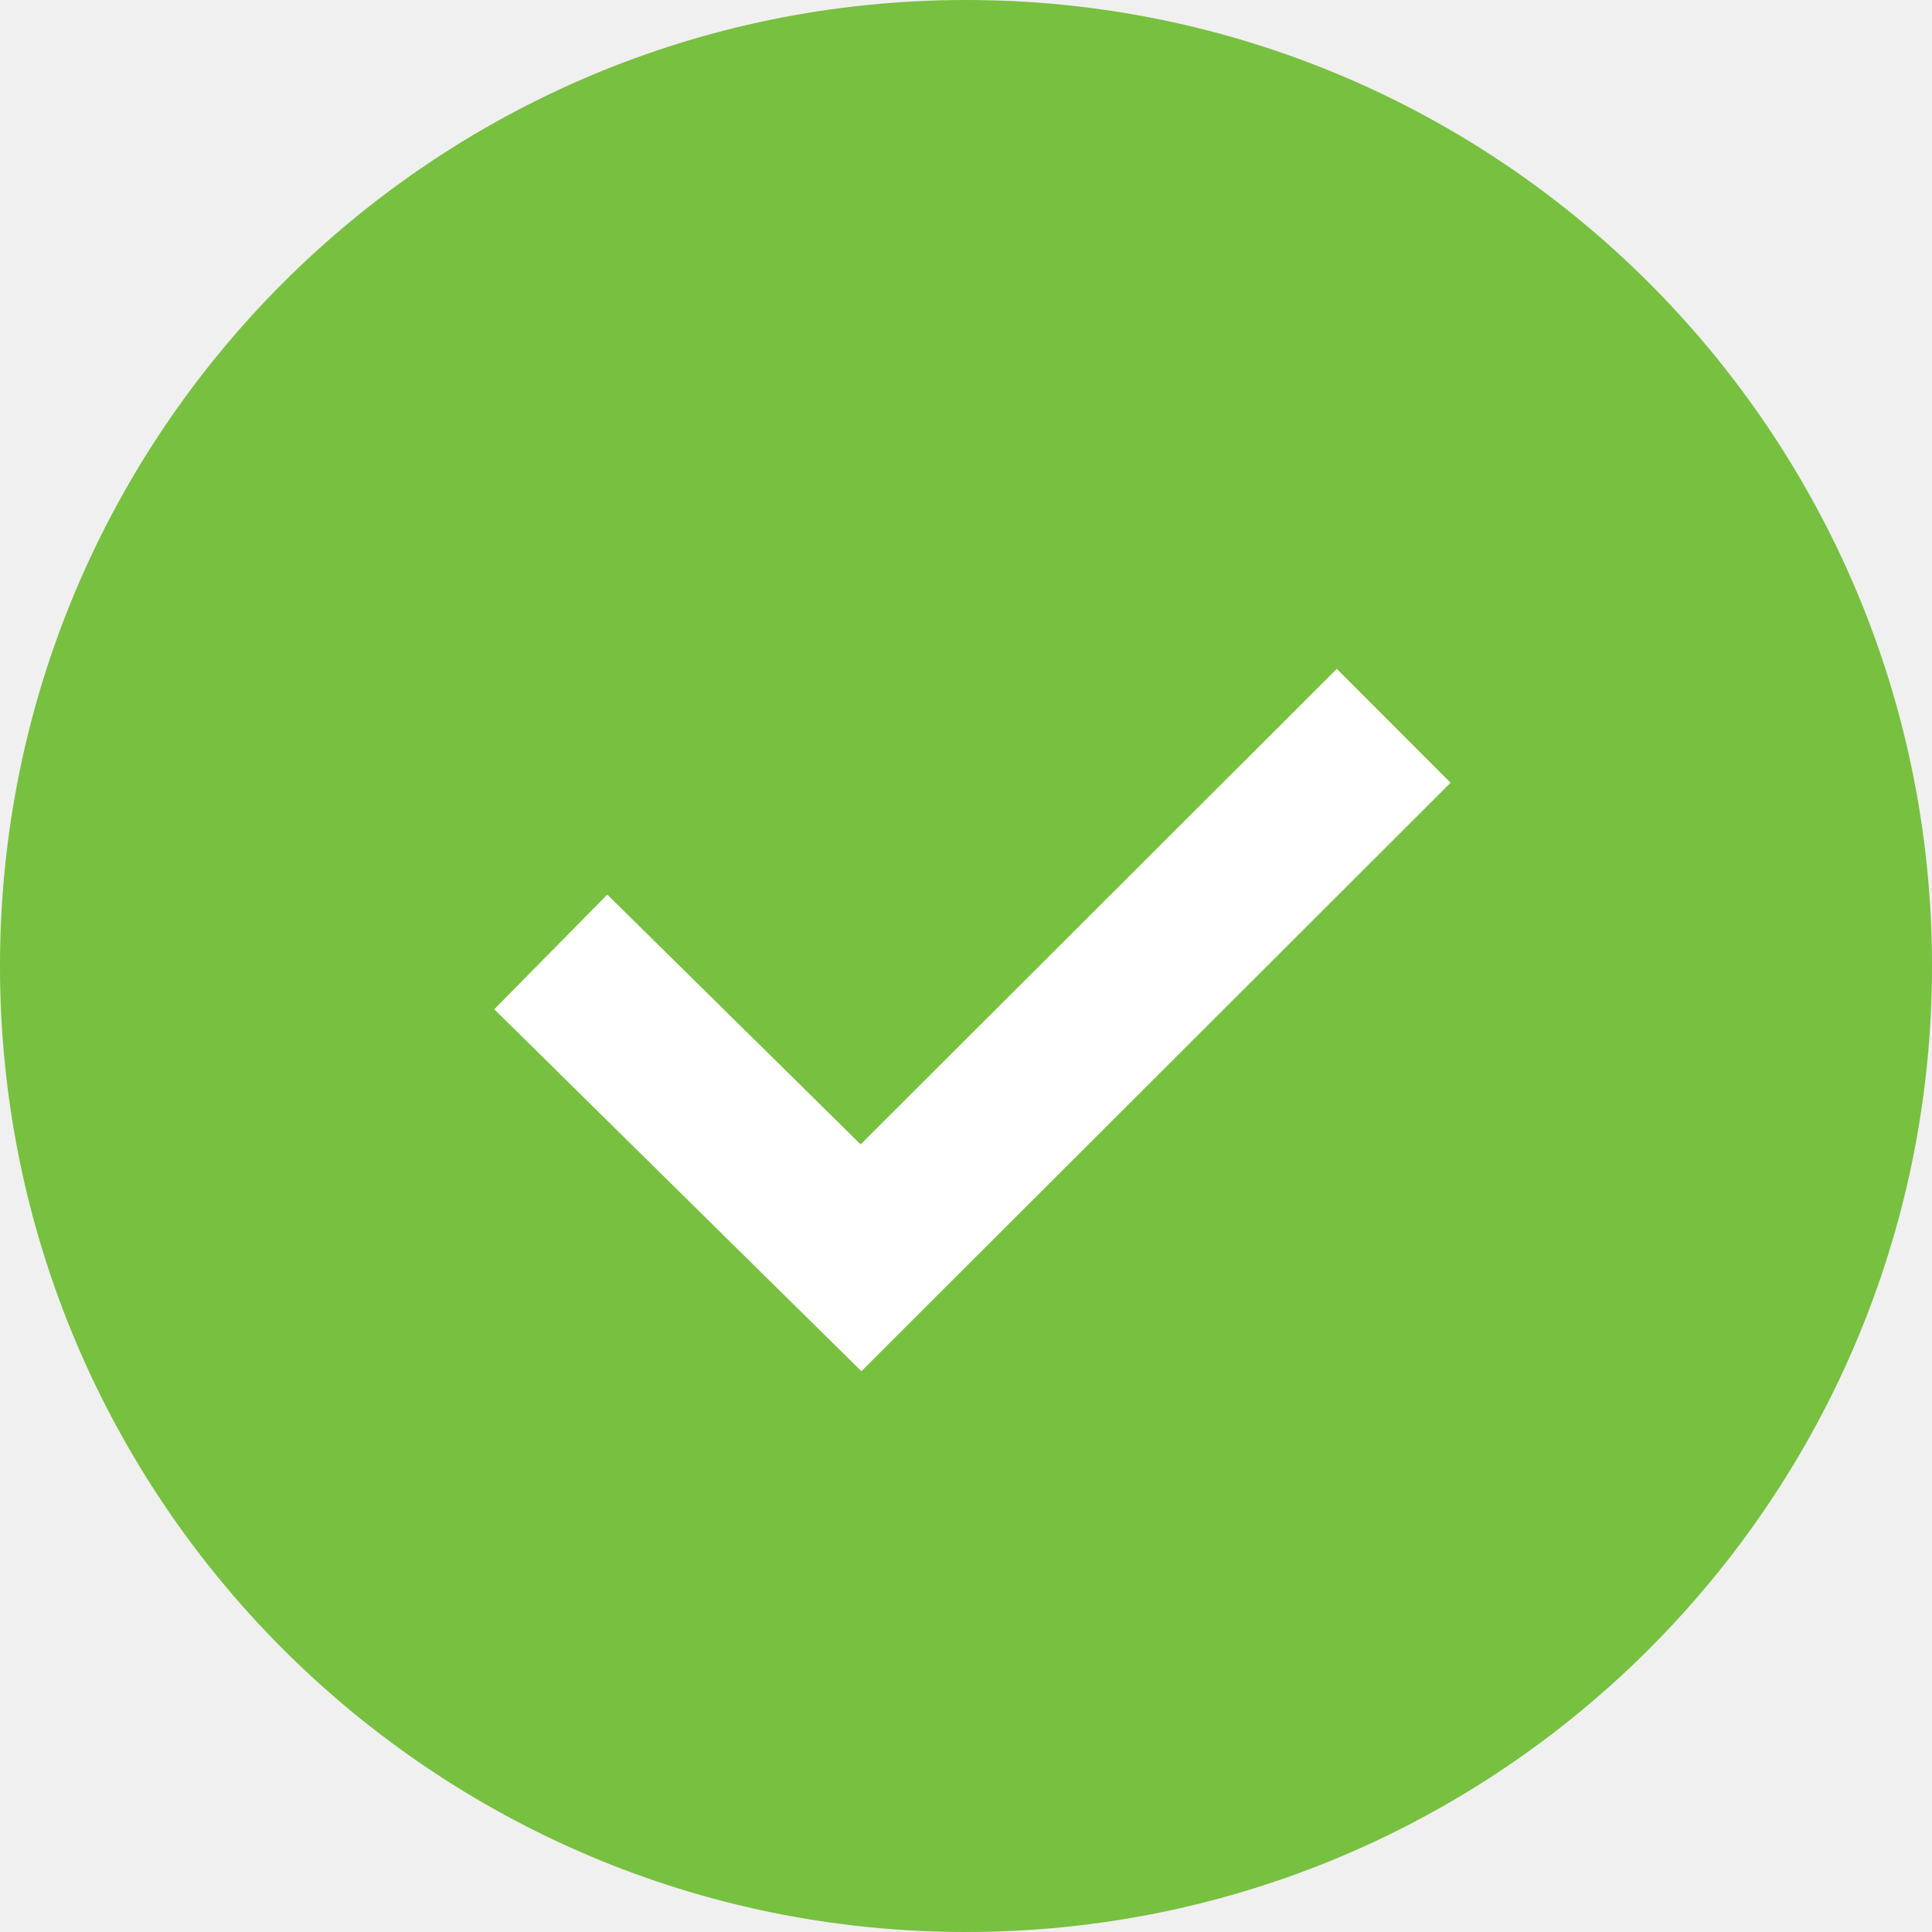
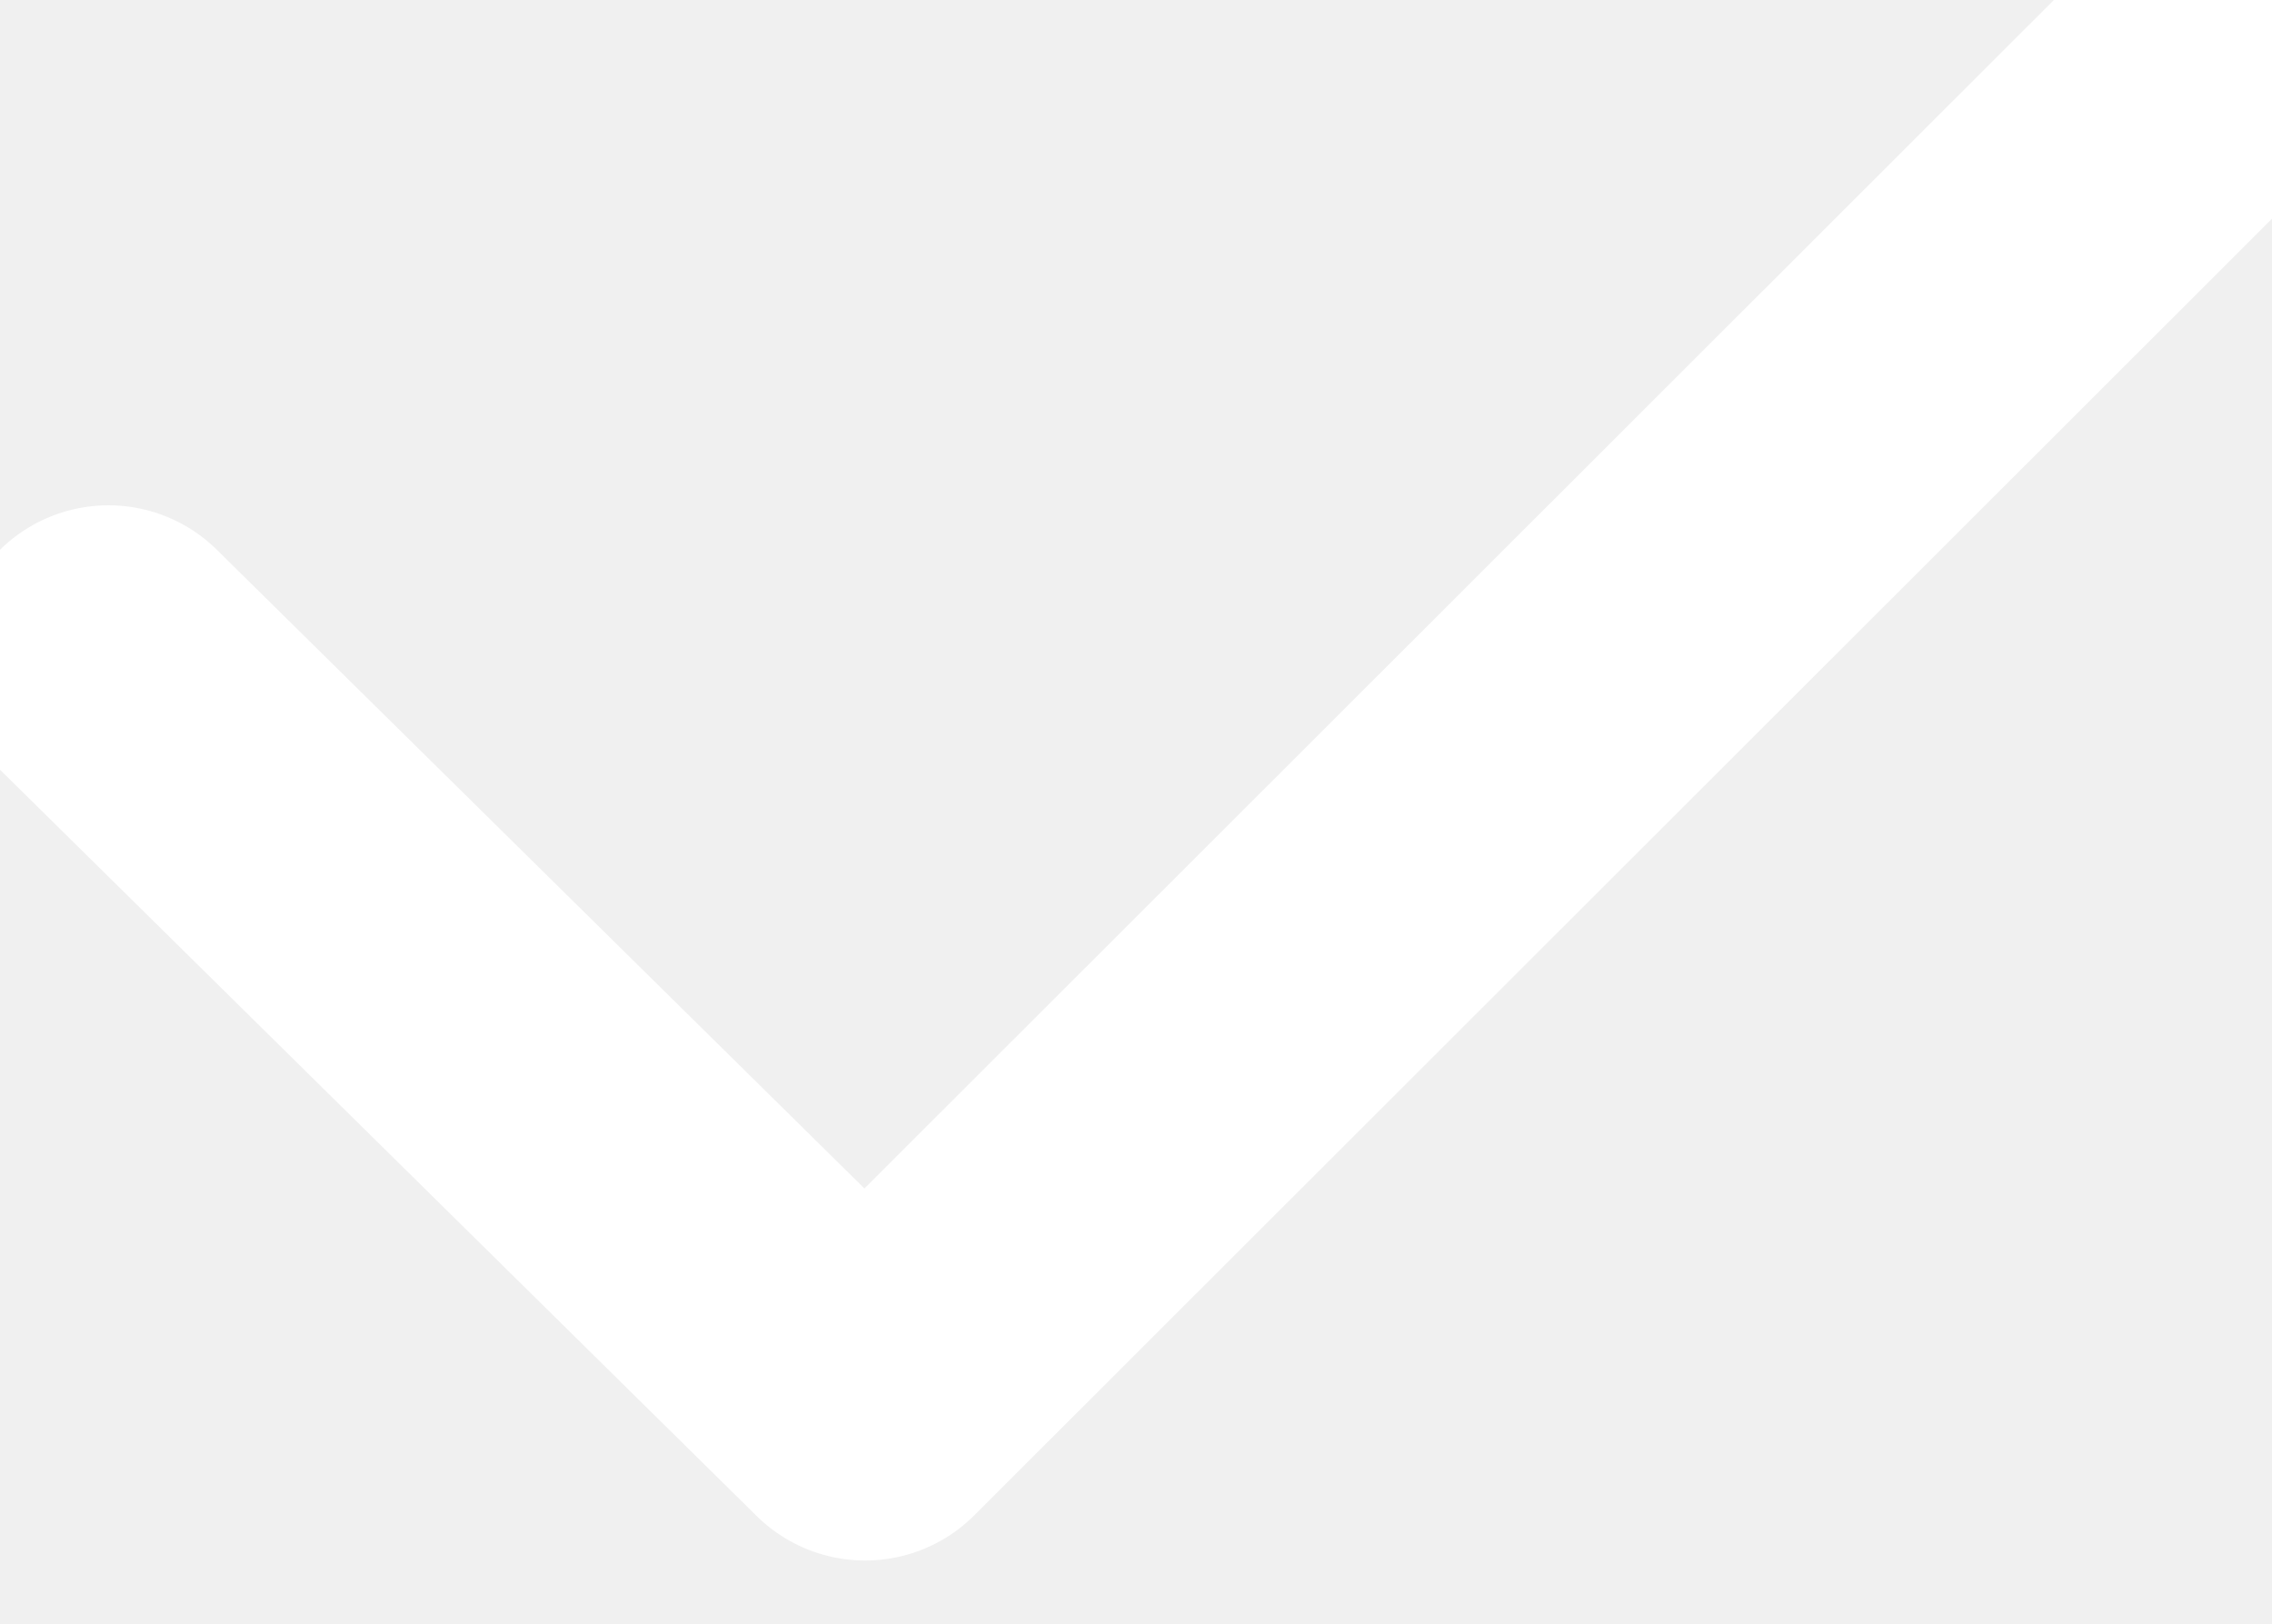
- <svg xmlns="http://www.w3.org/2000/svg" viewBox="0 0 24 24">
+ <svg xmlns="http://www.w3.org/2000/svg" viewBox="0 0 14.712 10.514">
  <defs>
    <style>
      .cls-1 {
-         fill: #78c040;
-       }
- 
-       .cls-2 {
        fill: none;
        stroke: #fff;
+         stroke-linecap: round;
+         stroke-linejoin: round;
        stroke-width: 2px;
      }
    </style>
  </defs>
-   <g id="Symbol_65_1" data-name="Symbol 65 – 1" transform="translate(-1300 -782)">
-     <circle id="Ellipse" class="cls-1" cx="12" cy="12" r="12" transform="translate(1300 782)" />
-     <path id="Path_293" data-name="Path 293" class="cls-2" d="M1187.471,717.121l3.854,3.8,6.617-6.609" transform="translate(119.371 76.704)" />
+   <g id="Symbol_66_1" data-name="Symbol 66 – 1" transform="translate(-302.769 -515.607)">
+     <path id="Path_293" data-name="Path 293" class="cls-1" d="M1187.471,717.879l4.9,4.833,8.407-8.4" transform="translate(-884 -198)" />
  </g>
</svg>
